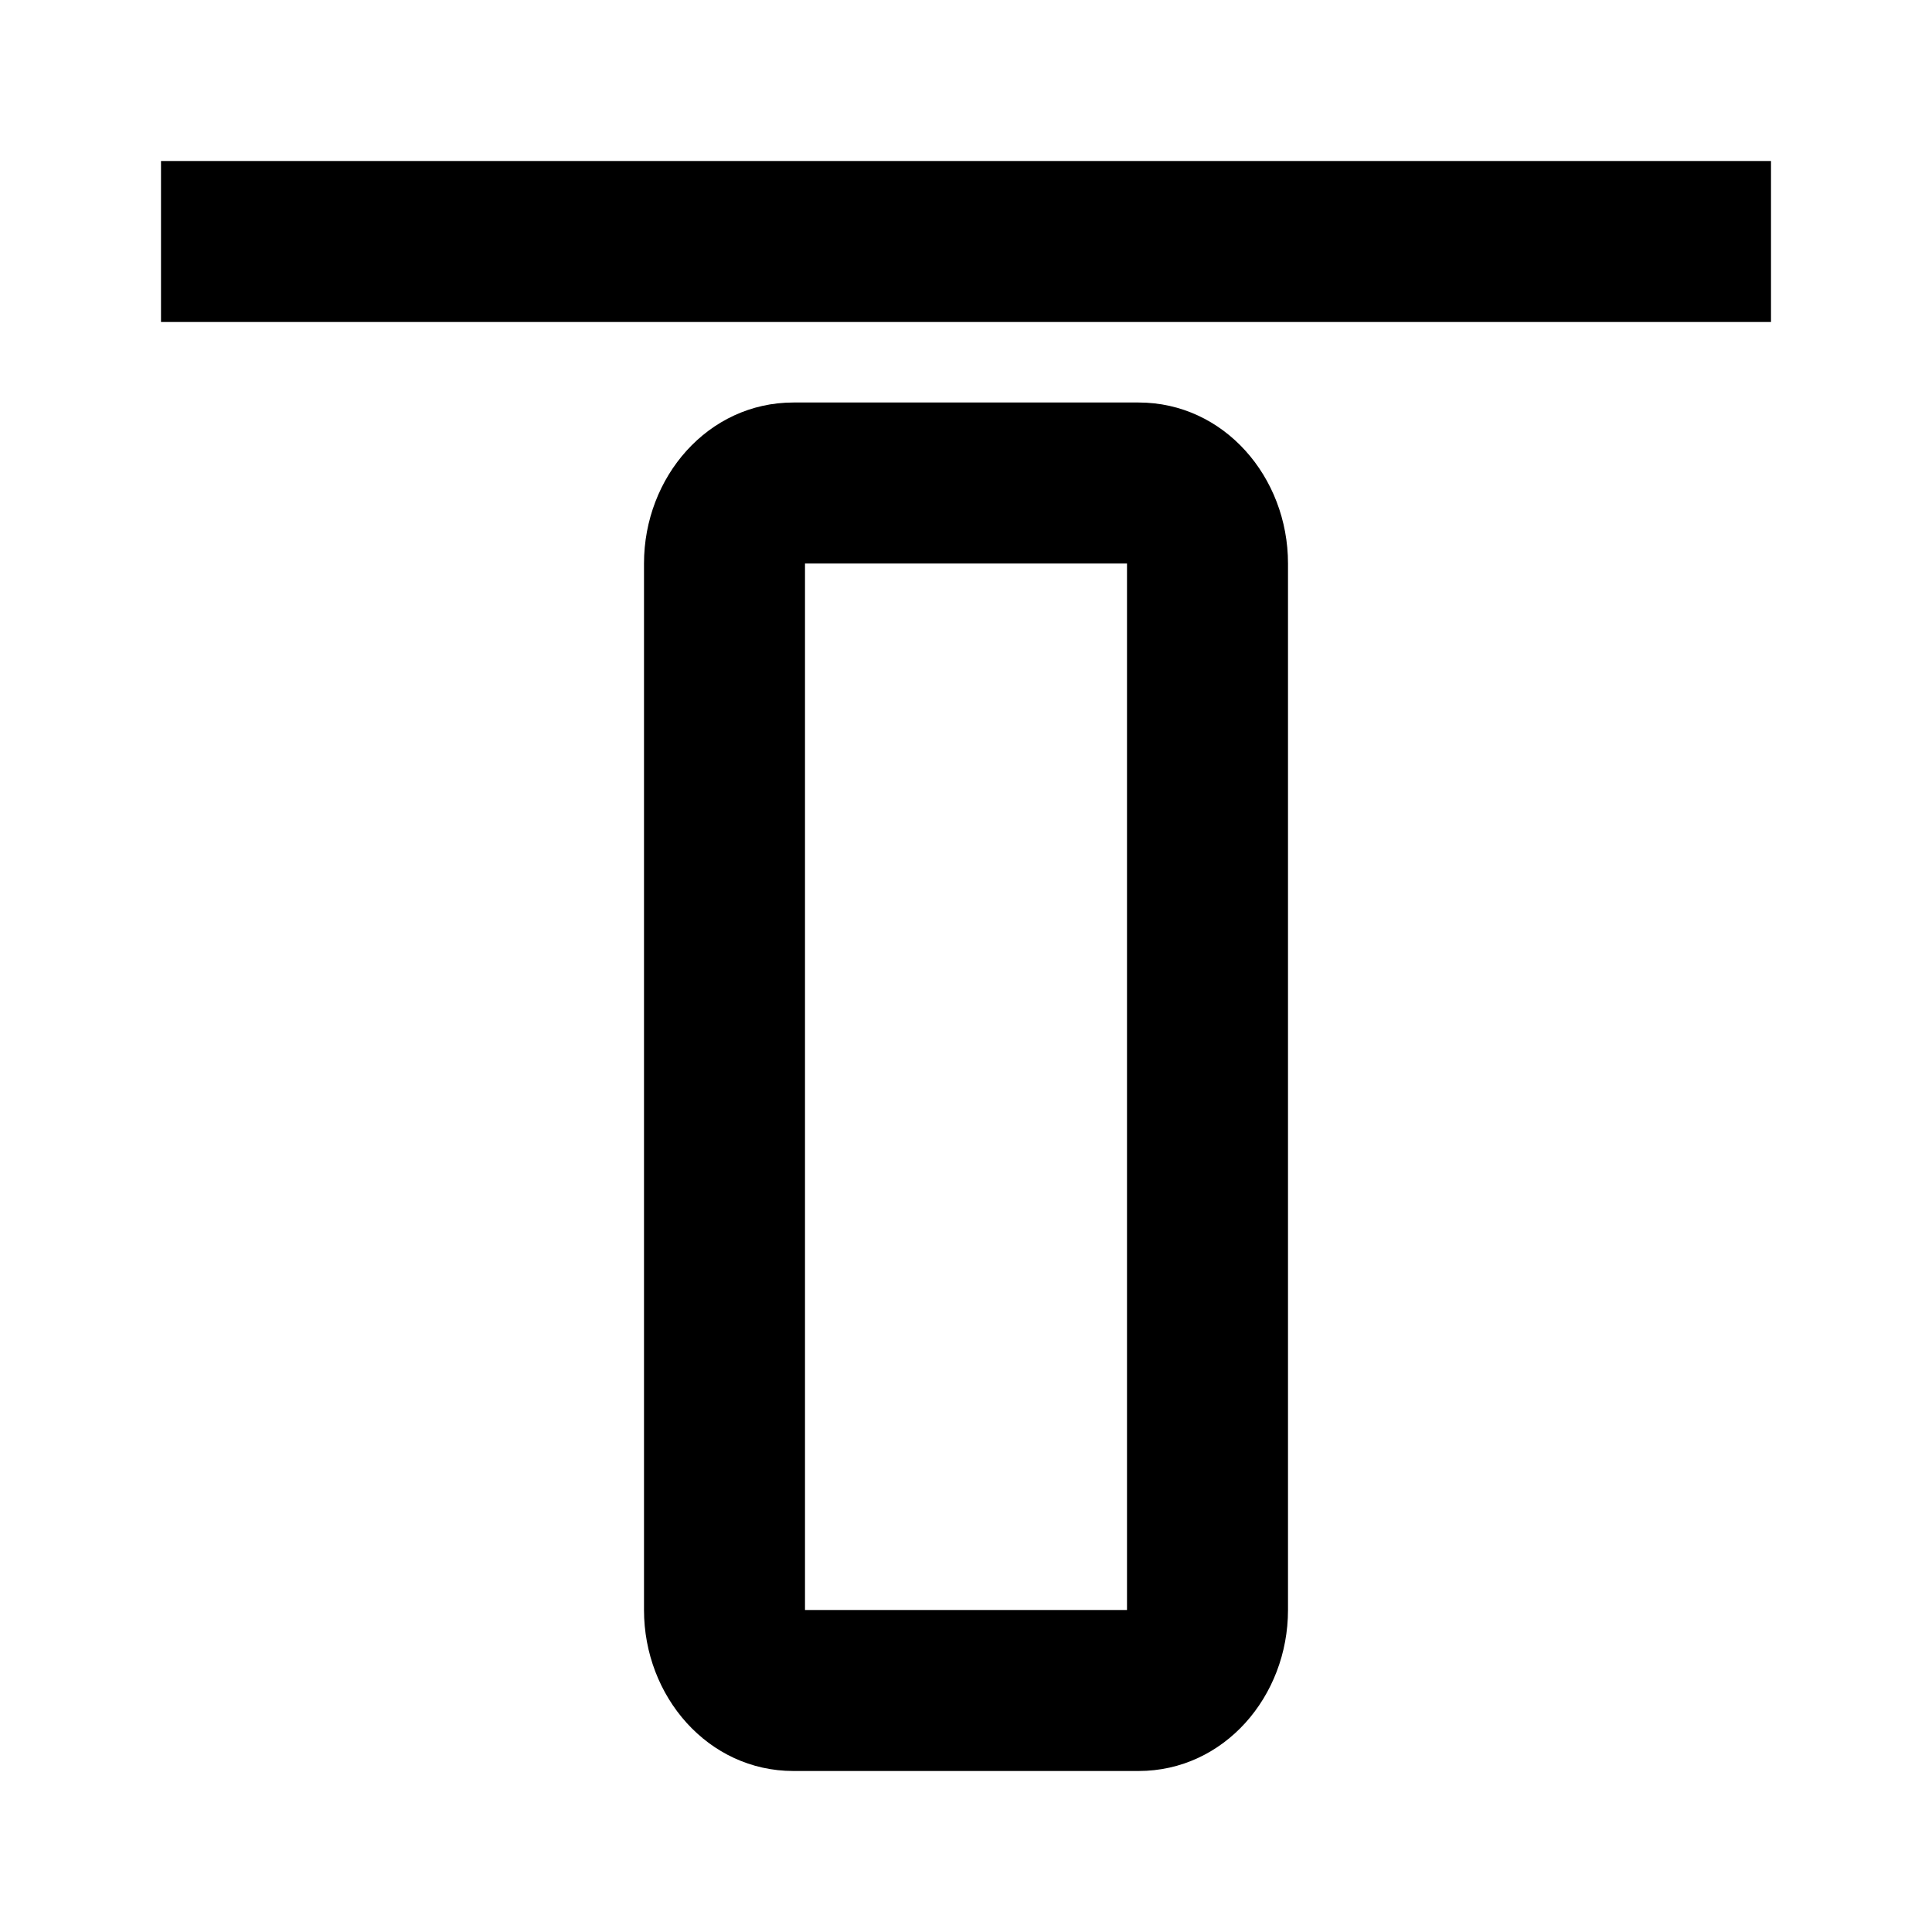
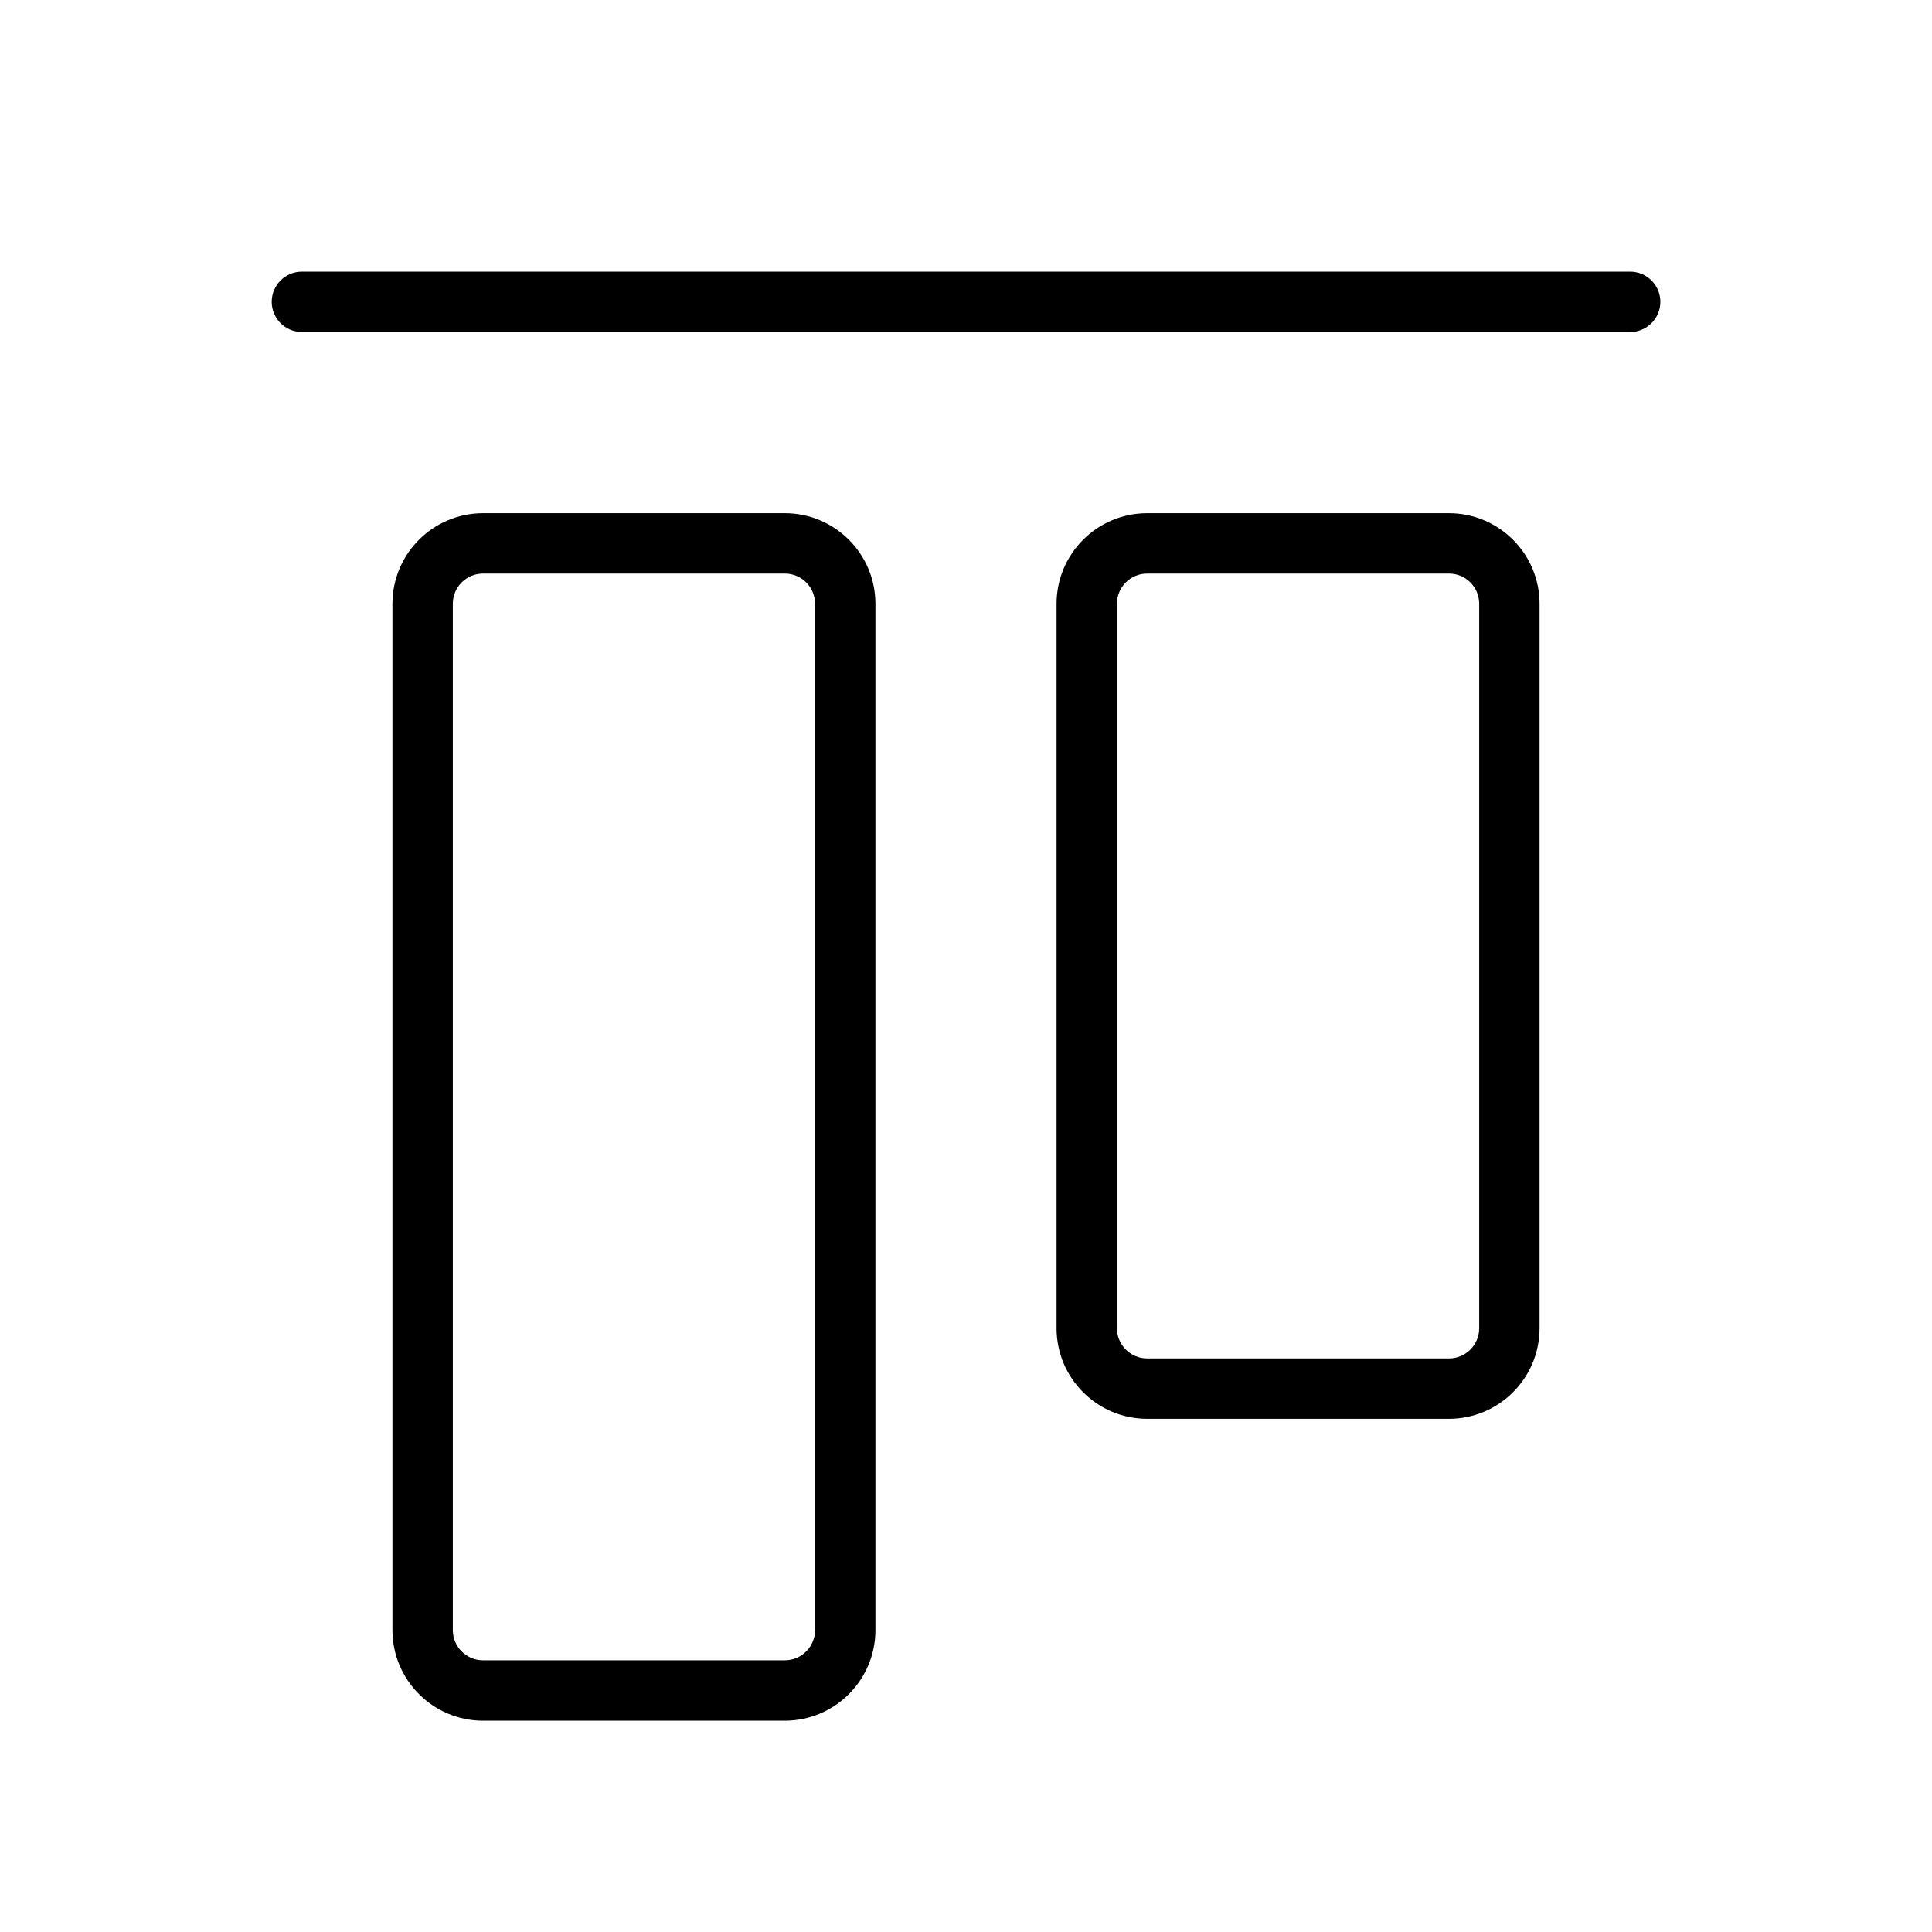
- <svg xmlns="http://www.w3.org/2000/svg" viewBox="0 0 24 24" fit="" height="100%" width="100%" preserveAspectRatio="xMidYMid meet" focusable="false">
-   <path fill="currentColor" fill-rule="evenodd" clip-rule="evenodd" d="M2 2v2h20V2H2zm12.143 20H9.857C8.794 22 8 21.073 8 20V7c0-1.073.794-2 1.857-2h4.286C15.206 5 16 5.927 16 7v13c0 1.073-.794 2-1.857 2zM14 20V7h-4v13h4z" />
+ <svg xmlns="http://www.w3.org/2000/svg" width="256px" height="256px" viewBox="0 0 256 256" id="Flat">
+   <path fill="currentColor" d="M220.005,39.994a4,4,0,0,1-4,4h-176a4,4,0,0,1,0-8h176A4,4,0,0,1,220.005,39.994ZM204,80v96a12.014,12.014,0,0,1-12,12H152a12.014,12.014,0,0,1-12-12V80a12.014,12.014,0,0,1,12-12h40A12.014,12.014,0,0,1,204,80Zm-8,0a4.005,4.005,0,0,0-4-4H152a4.005,4.005,0,0,0-4,4v96a4.005,4.005,0,0,0,4,4h40a4.005,4.005,0,0,0,4-4Zm-80,0V216a12.014,12.014,0,0,1-12,12H64a12.014,12.014,0,0,1-12-12V80A12.014,12.014,0,0,1,64,68h40A12.014,12.014,0,0,1,116,80Zm-8,0a4.005,4.005,0,0,0-4-4H64a4.005,4.005,0,0,0-4,4V216a4.005,4.005,0,0,0,4,4h40a4.005,4.005,0,0,0,4-4Z" />
</svg>
